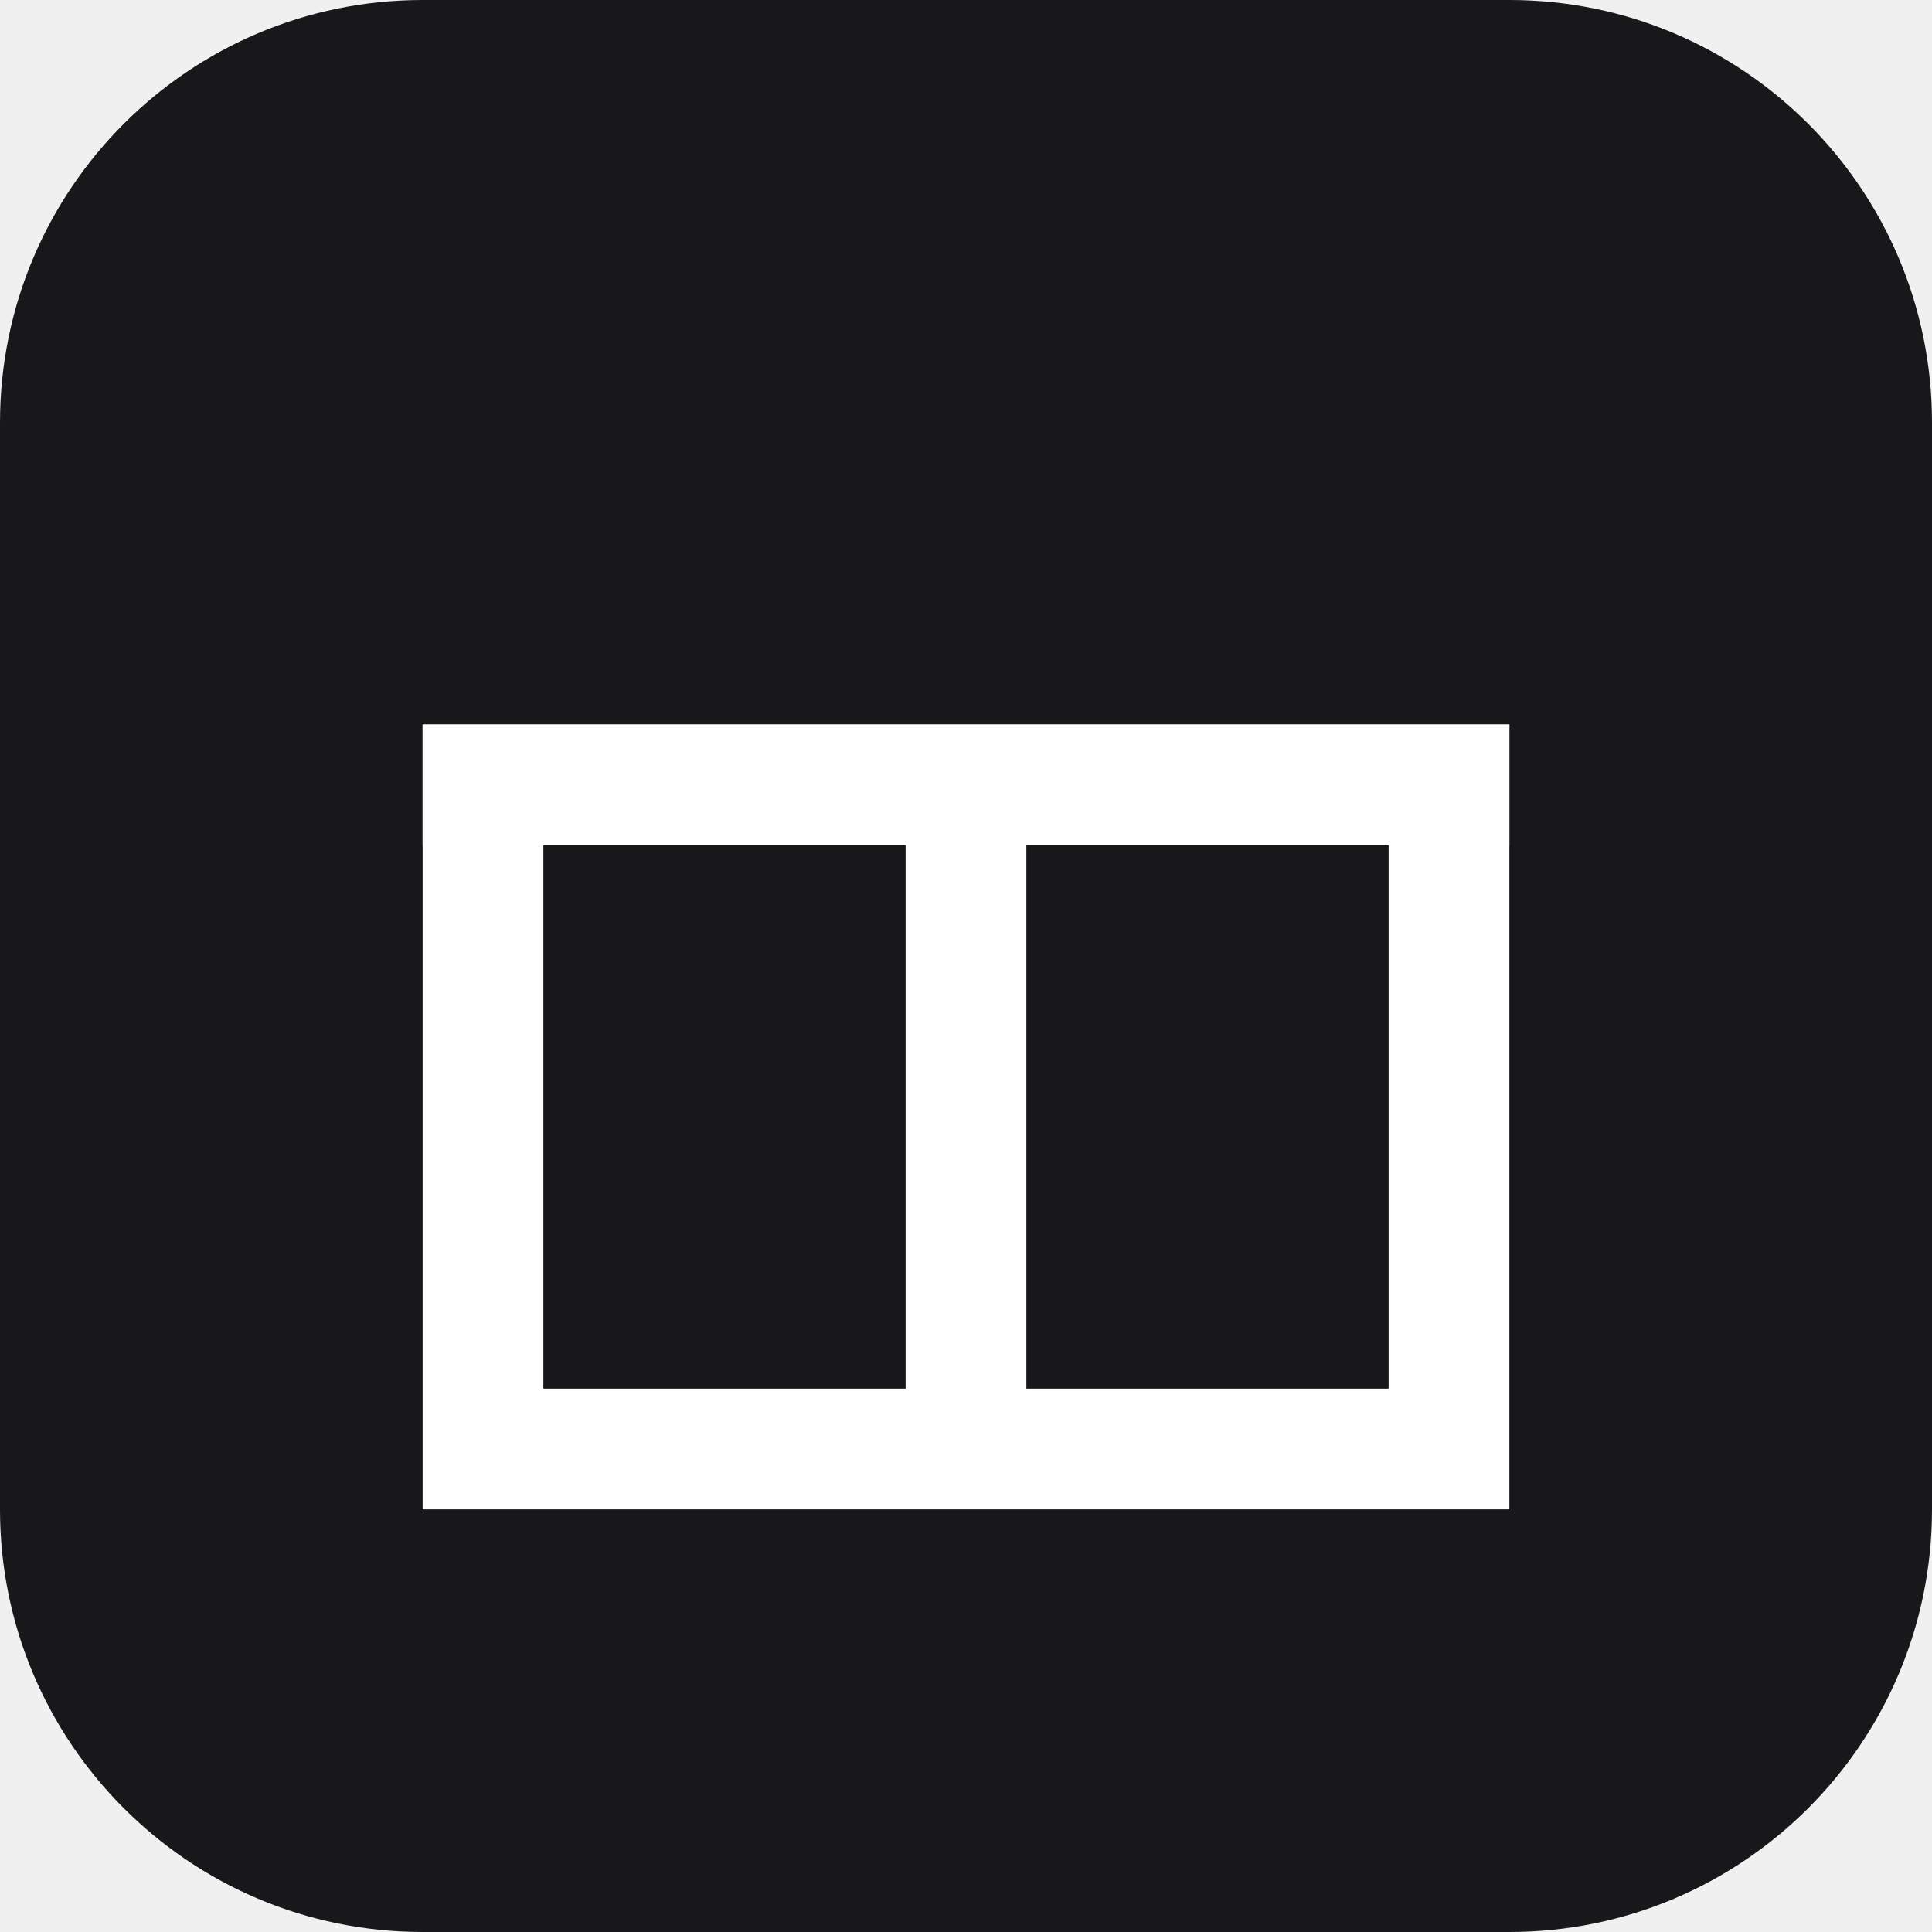
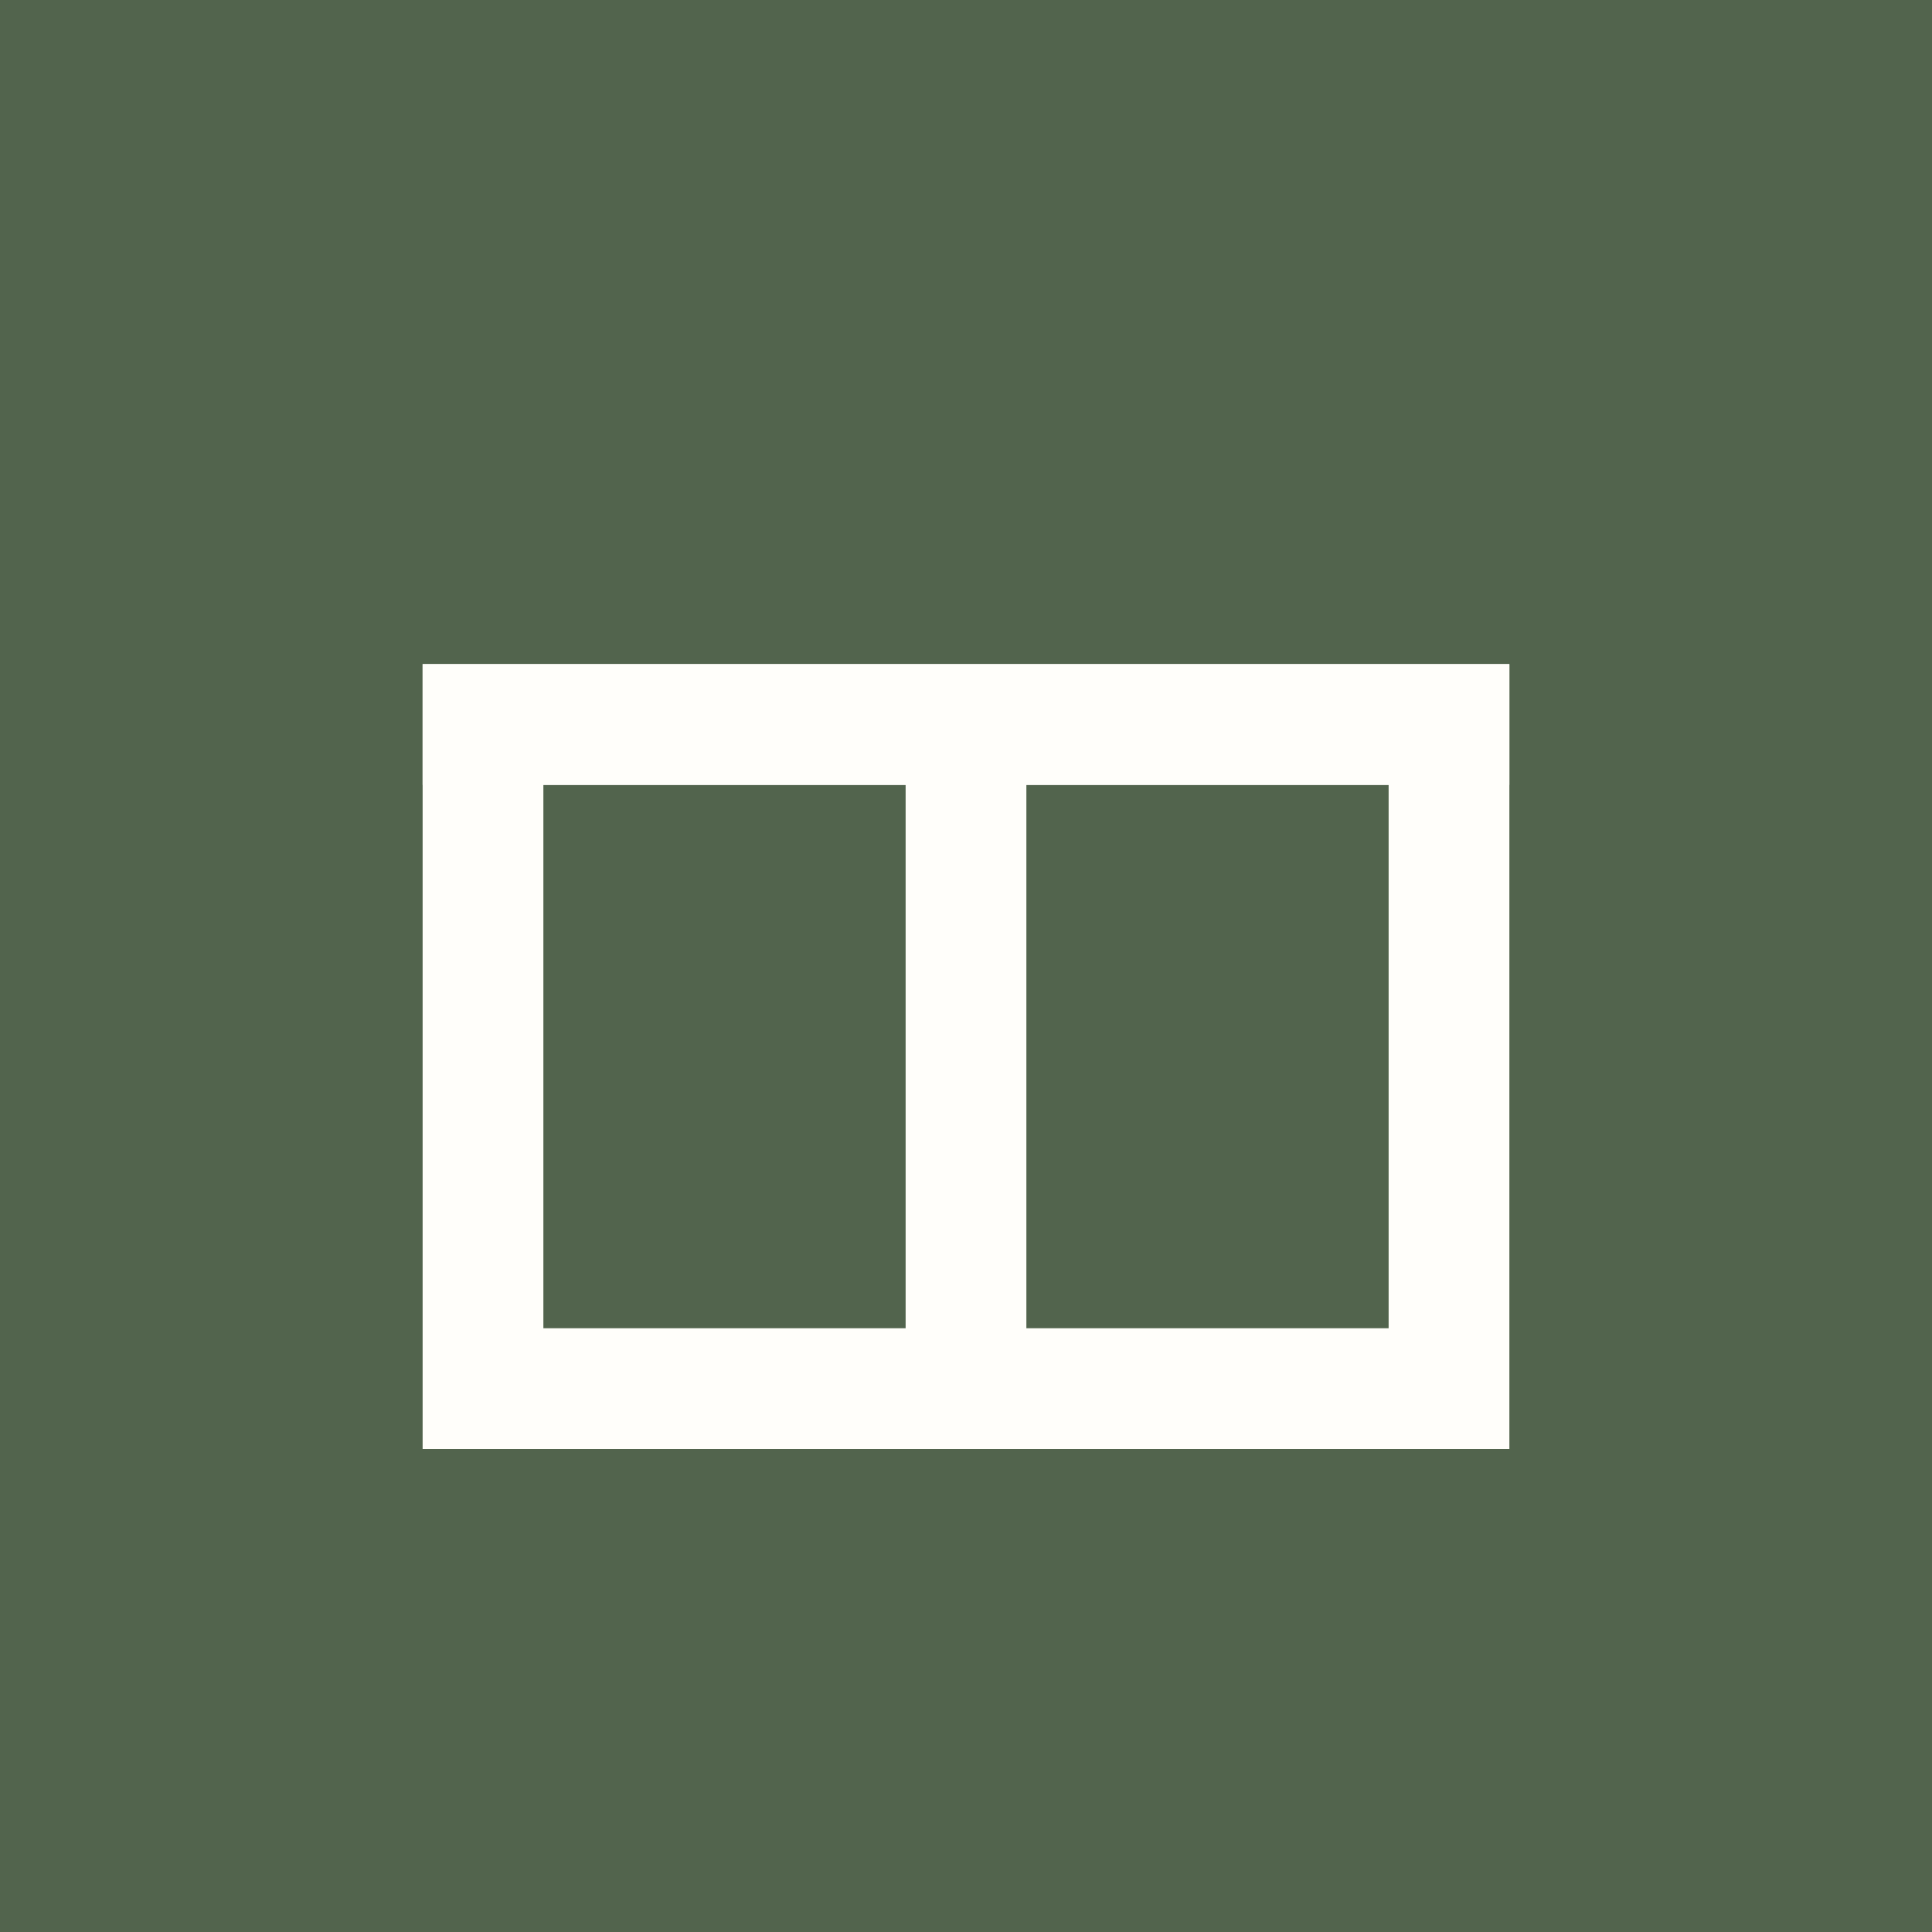
<svg xmlns="http://www.w3.org/2000/svg" viewBox="0 0 32 32">
-   <rect width="32" height="32" rx="7" fill="#18181b" />
-   <path d="M8 13h16v11H8z" fill="none" stroke="#fff" stroke-width="2" />
-   <path d="M16 13v11M7 13h18" stroke="#fff" stroke-width="2" />
+   <rect width="32" height="32" fill="#52644d" />
+   <path d="M8 12h16v11H8z" fill="none" stroke="#fffefa" stroke-width="2" />
+   <path d="M16 12v11M7 12h18" stroke="#fffefa" stroke-width="2" />
</svg>
